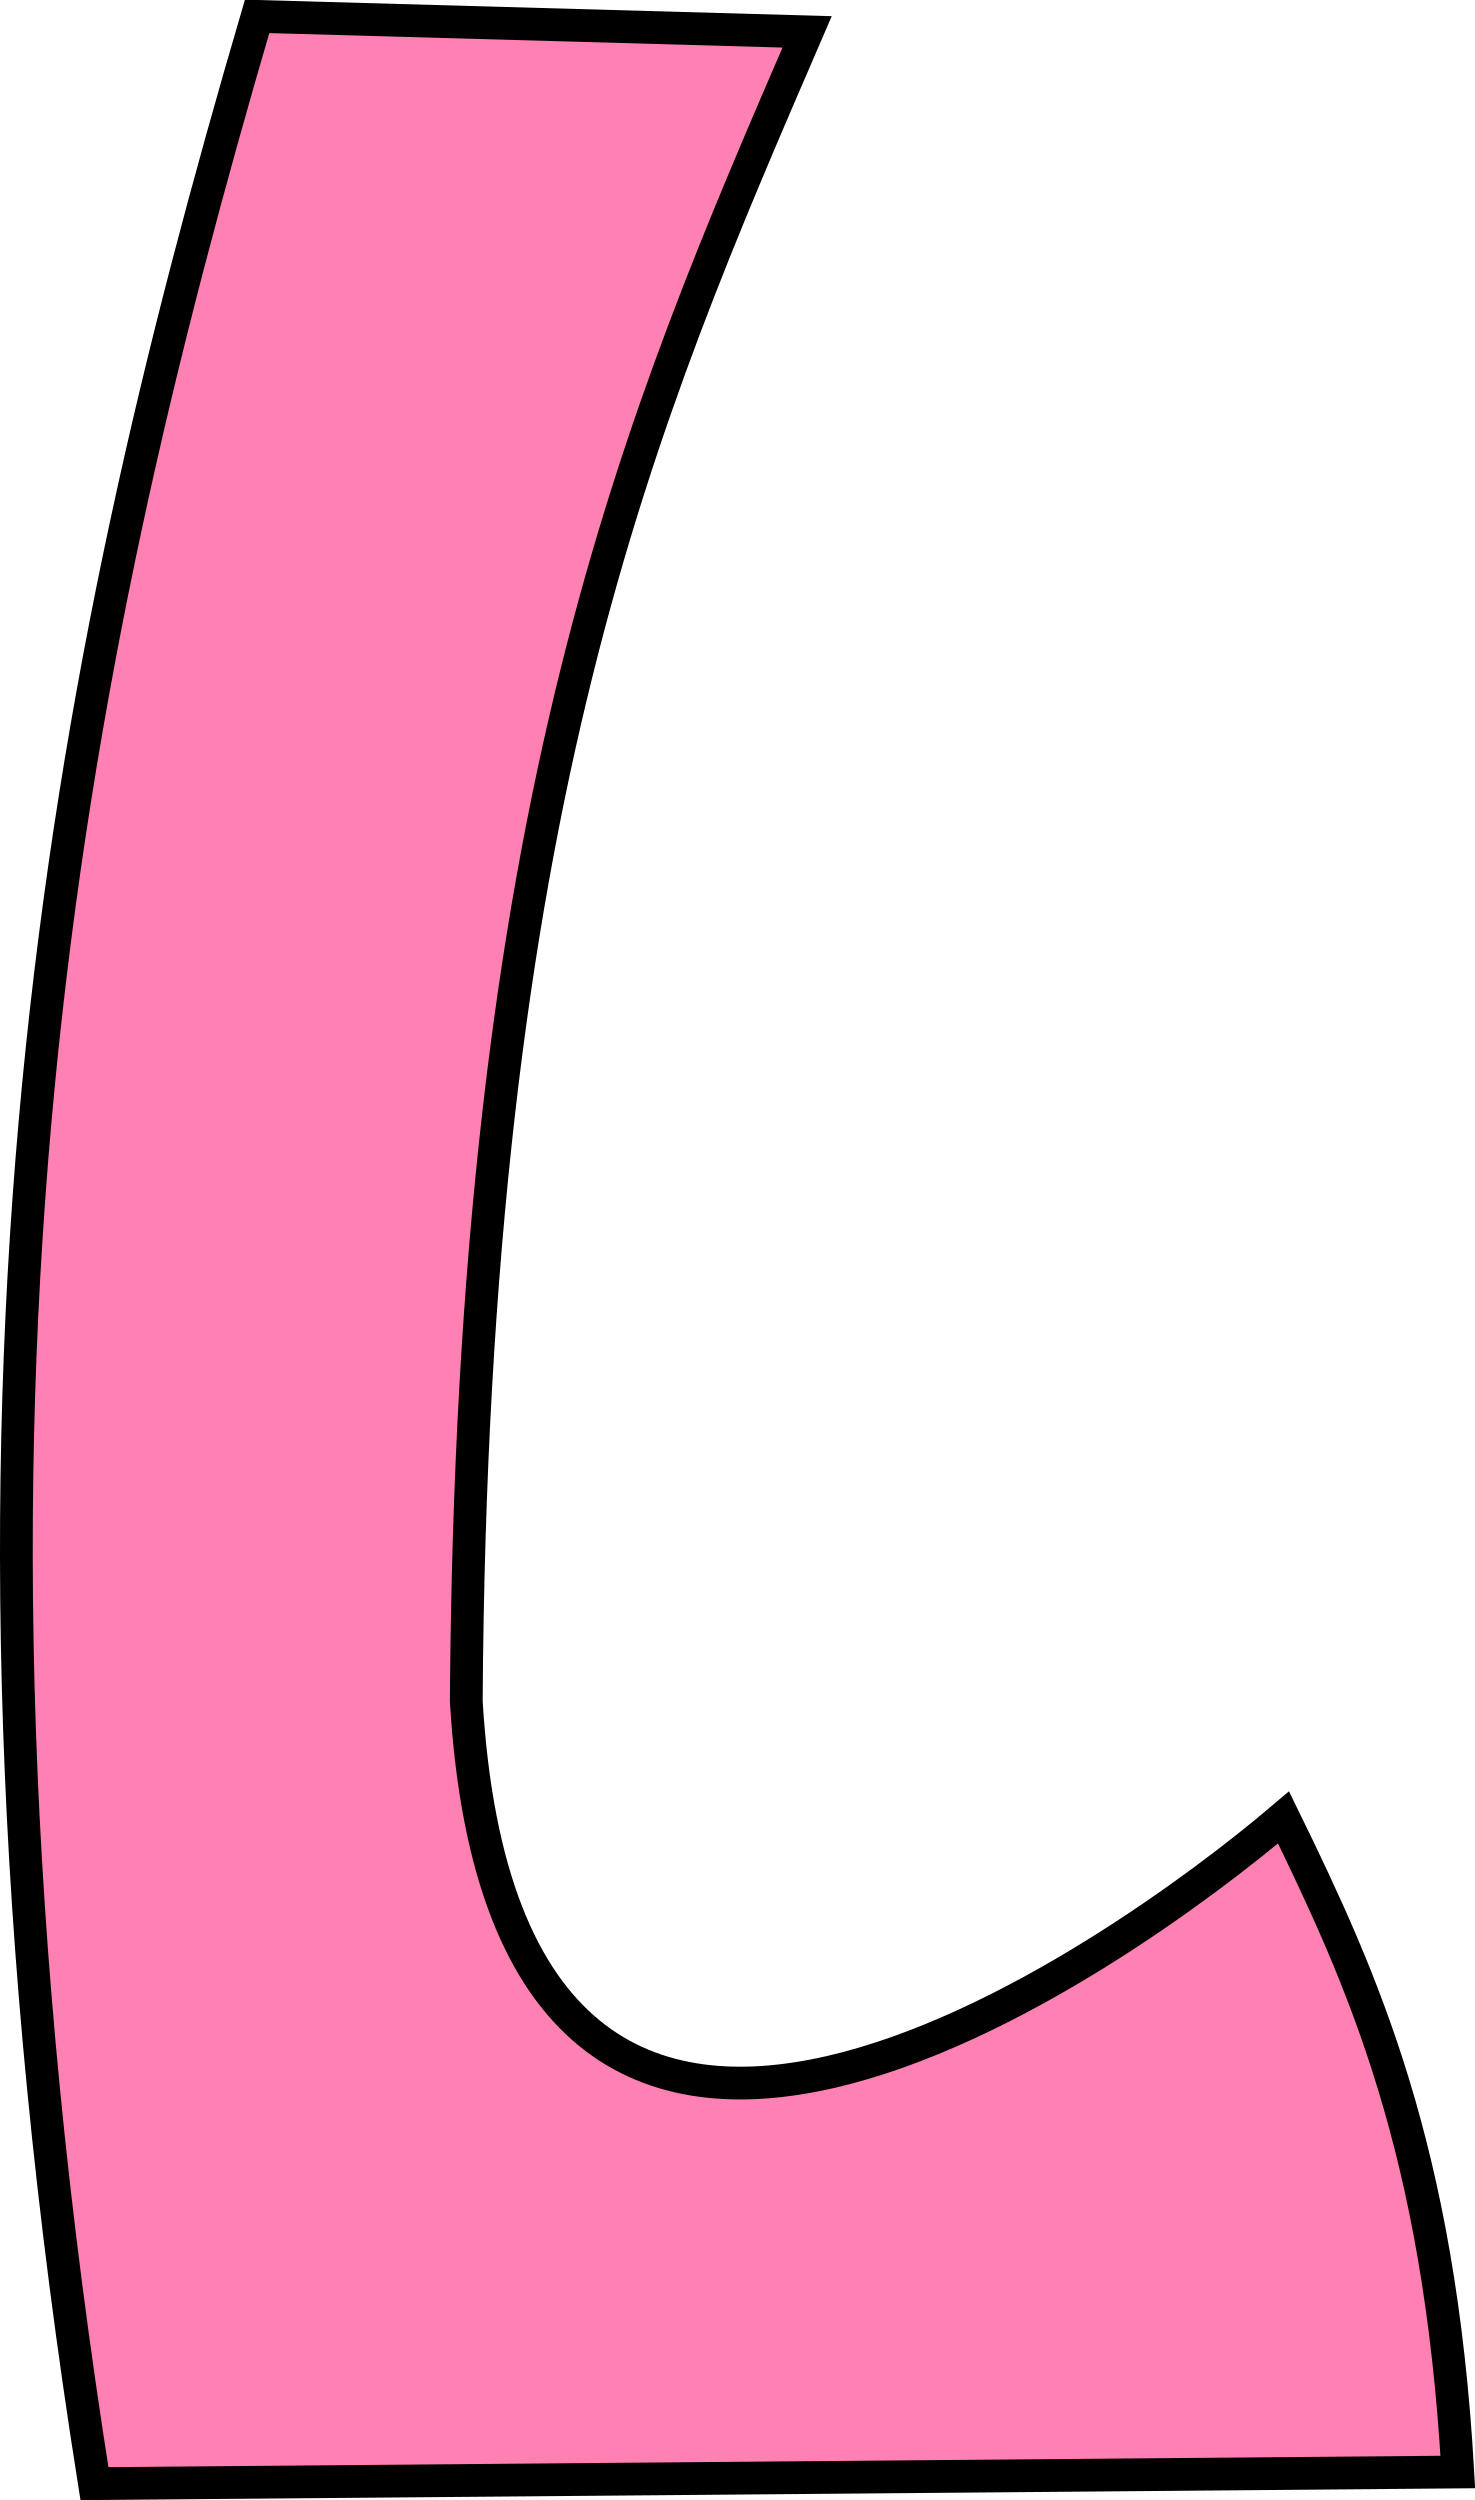
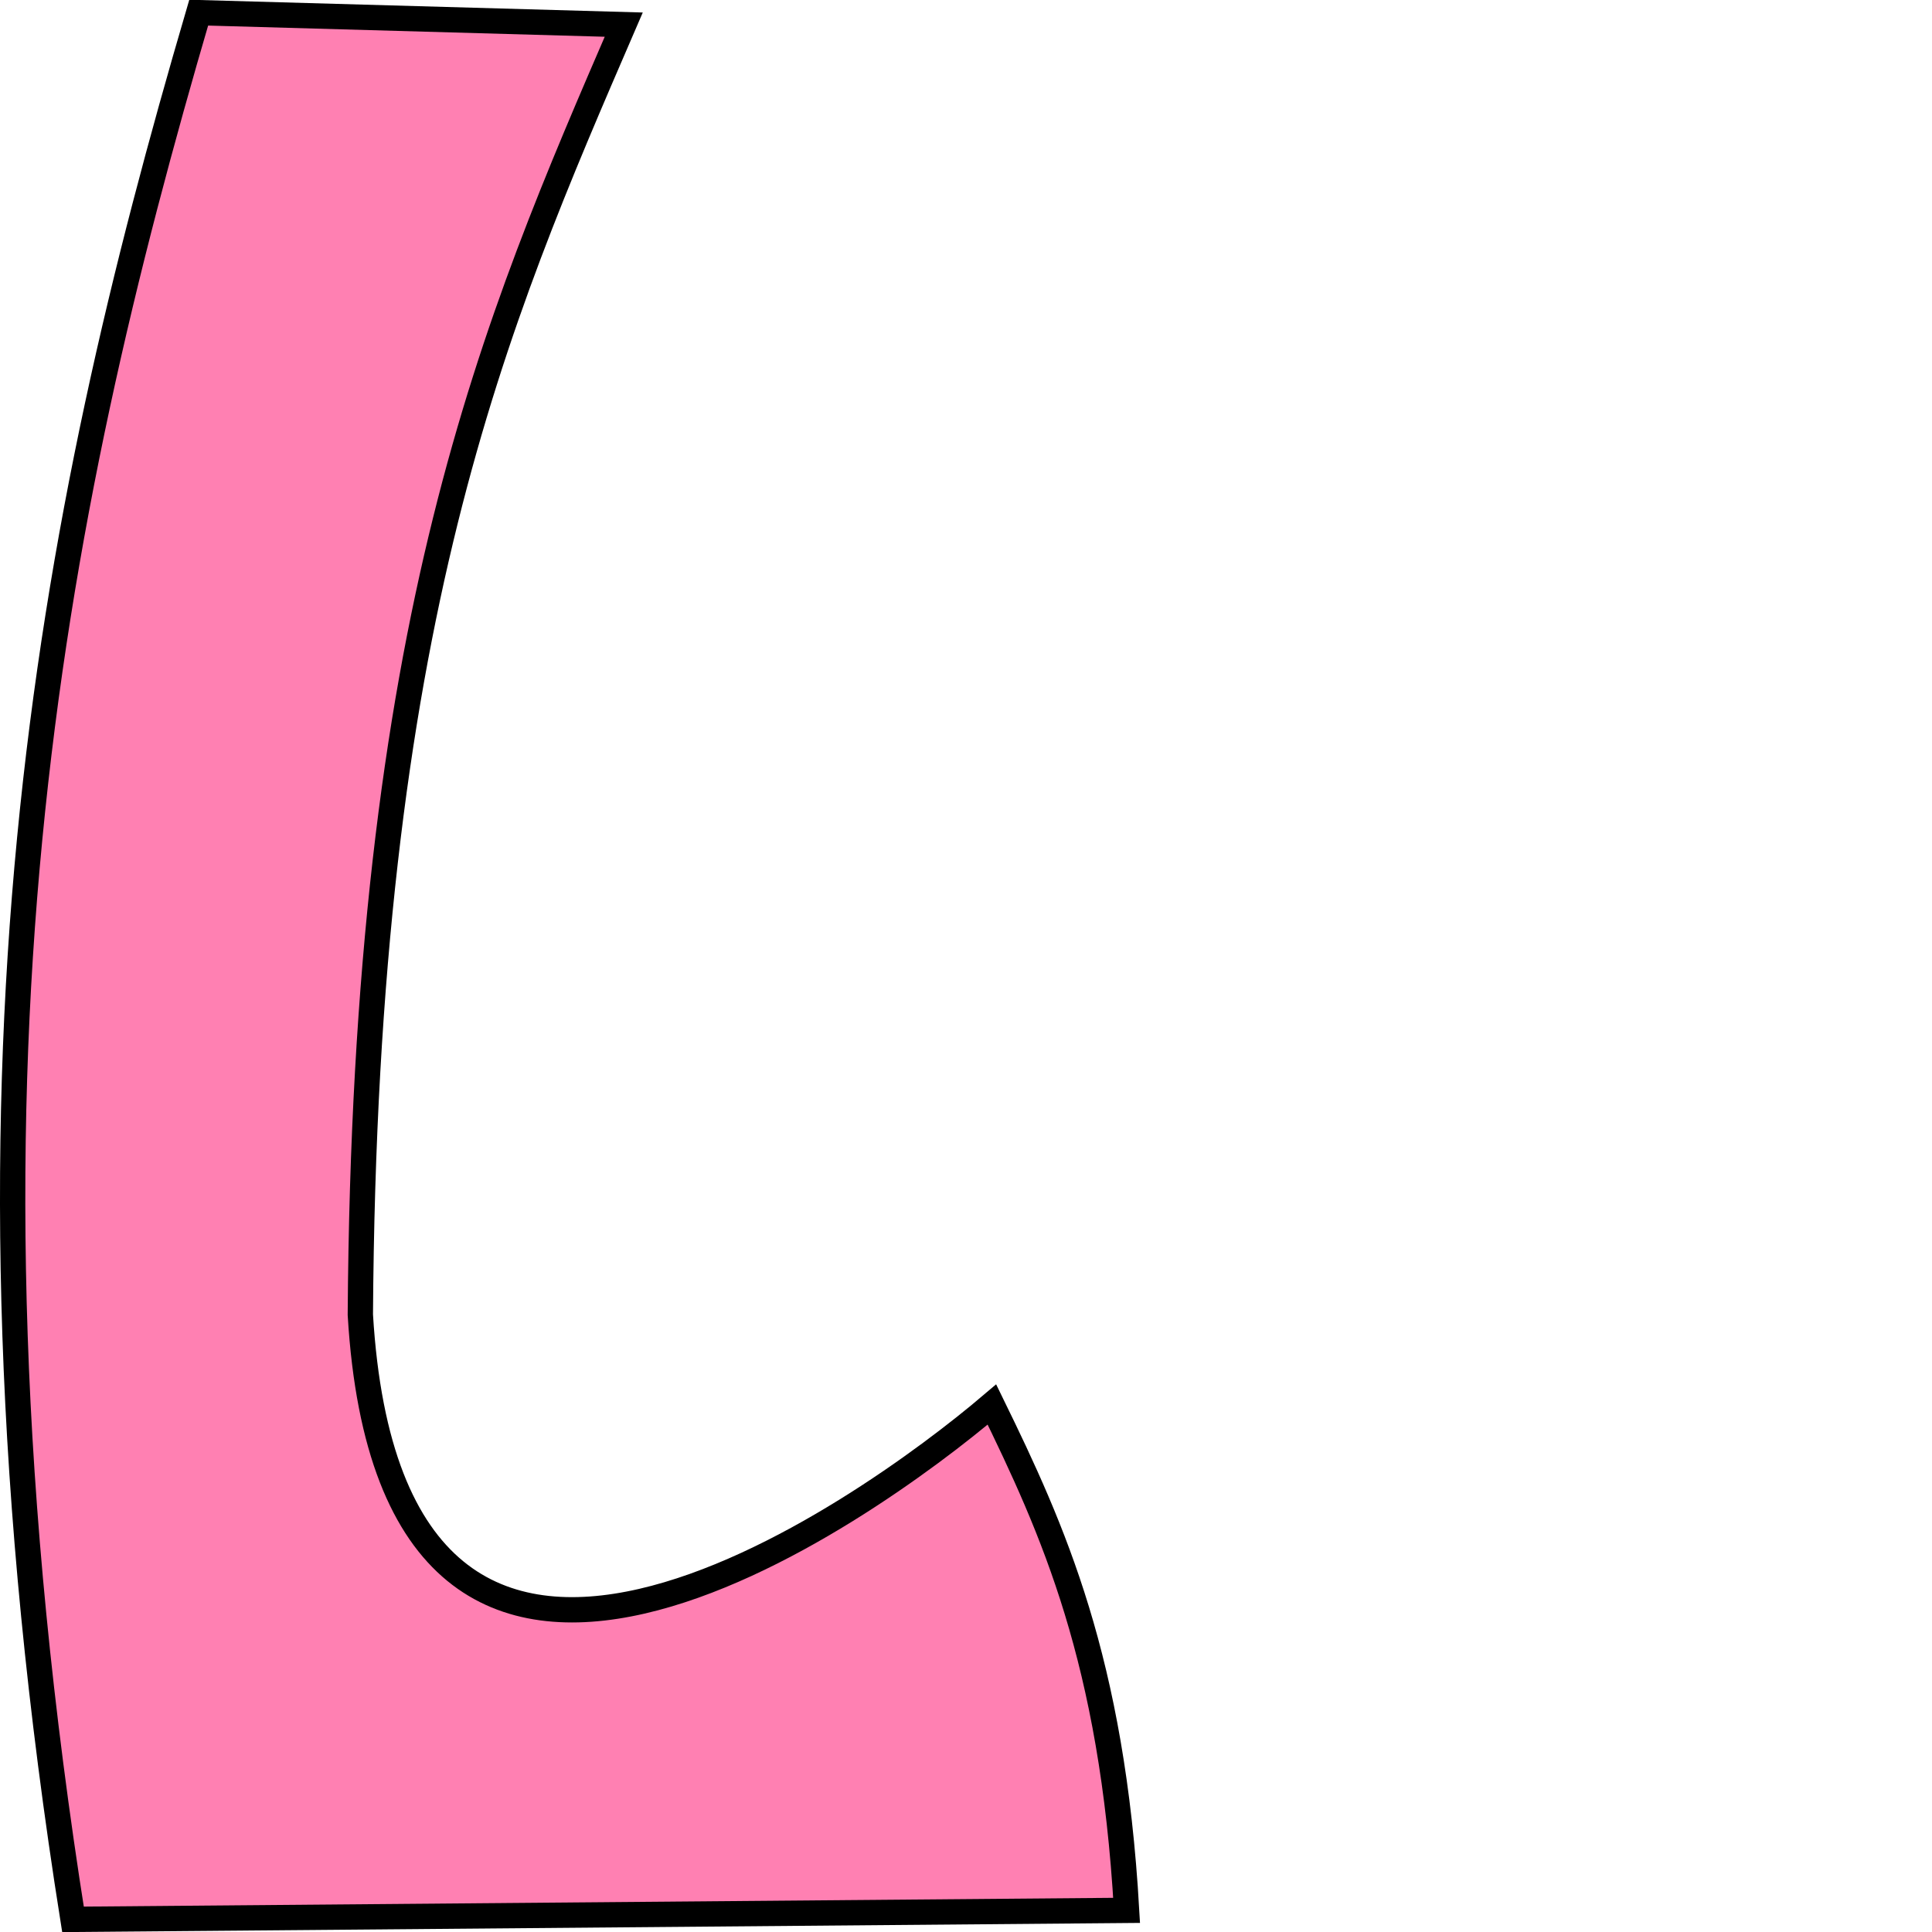
- <svg xmlns="http://www.w3.org/2000/svg" preserveAspectRatio="xMinYMin meet" viewBox="0 0 589.679 1000" width="100%" height="100%" id="svg3000" version="1.1">
+ <svg xmlns="http://www.w3.org/2000/svg" preserveAspectRatio="xMinYMin meet" viewBox="0 0 1050 1050" width="100%" height="100%" id="svg3000" version="1.1">
  <defs id="defs3002" />
-   <g id="layer1" transform="translate(-83.91932,-33.39138)">
-     <path style="fill:#ff80b2;stroke:#000000;stroke-width:13.099px;stroke-linecap:butt;stroke-linejoin:miter;stroke-opacity:1;fill-opacity:1" d="M 186.767,39.941 C 109.721,302.674 52.191,588.759 121.697,1026.842 l 545.352,-4.648 C 659.673,892.615 628.994,825.176 597.331,760.363 533.36,814.798 287.052,992.974 270.429,713.884 272.733,353.785 339.991,200.73 406.767,46.138 z" id="path2987" />
-     <path style="color:#000000;fill:none;fill-opacity:1;stroke:#000000;stroke-width:0;stroke-linecap:butt;stroke-linejoin:miter;stroke-miterlimit:4;stroke-opacity:1;stroke-dasharray:none;stroke-dashoffset:0;marker:none;visibility:visible;display:inline;overflow:visible;enable-background:accumulate" d="M 23.109,821.663 C 22.017,813.385 19.046,774.895 17.394,747.636 12.61,668.714 12.298,585.549 16.504,510.388 22.859,396.812 38.869,288.22 67.112,167.13 l 1.051,-4.505 93.526,-0.152 c 51.439,-0.084 93.526,-0.078 93.526,0.013 0,0.091 -2.307,7.052 -5.126,15.468 -41.191,122.975 -62.257,252.716 -68.753,423.429 -1.191,31.288 -1.832,78.115 -1.181,86.239 4.126,51.506 15.265,87.856 34.921,113.958 4.408,5.853 13.086,14.615 18.516,18.695 2.147,1.613 4.161,3.16 4.475,3.437 0.314,0.277 -47.847,0.503 -107.025,0.503 l -107.596,0 -0.336,-2.553 z" id="path3144" transform="translate(83.91932,33.39138)" />
+   <g id="layer1" transform="translate(-83.91932,16.60862)">
+     <path style="fill:#ff80b2;fill-opacity:1;stroke:#000000;stroke-width:13.754px;stroke-linecap:butt;stroke-linejoin:miter;stroke-opacity:1" d="M 191.91,-9.732 C 111.011,266.139 50.605,566.527 123.586,1026.515 l 572.62,-4.88 C 688.46,885.577 656.248,814.766 623.001,746.712 555.832,803.868 297.208,990.953 279.755,697.909 282.173,319.805 352.795,159.097 422.91,-3.225 z" id="path2987" />
+     <path style="color:#000000;fill:none;stroke:#000000;stroke-width:0;stroke-linecap:butt;stroke-linejoin:miter;stroke-miterlimit:4;stroke-opacity:1;stroke-dasharray:none;stroke-dashoffset:0;marker:none;visibility:visible;display:inline;overflow:visible;enable-background:accumulate" d="m 108.183,846.138 c -1.146,-8.692 -4.266,-49.107 -6.001,-77.729 -5.023,-82.867 -5.35,-170.191 -0.934,-249.11 6.673,-119.255 23.484,-233.277 53.138,-360.421 l 1.103,-4.73 98.202,-0.16 c 54.011,-0.088 98.202,-0.082 98.202,0.014 0,0.095 -2.422,7.404 -5.382,16.241 -43.25,129.123 -65.37,265.352 -72.191,444.6 -1.25,32.853 -1.923,82.021 -1.24,90.551 4.332,54.081 16.028,92.249 36.667,119.656 4.628,6.146 13.74,15.346 19.442,19.63 2.255,1.694 4.369,3.318 4.698,3.609 0.33,0.291 -50.24,0.529 -112.376,0.529 l -112.975,0 -0.353,-2.68 z" id="path3144" />
  </g>
</svg>
